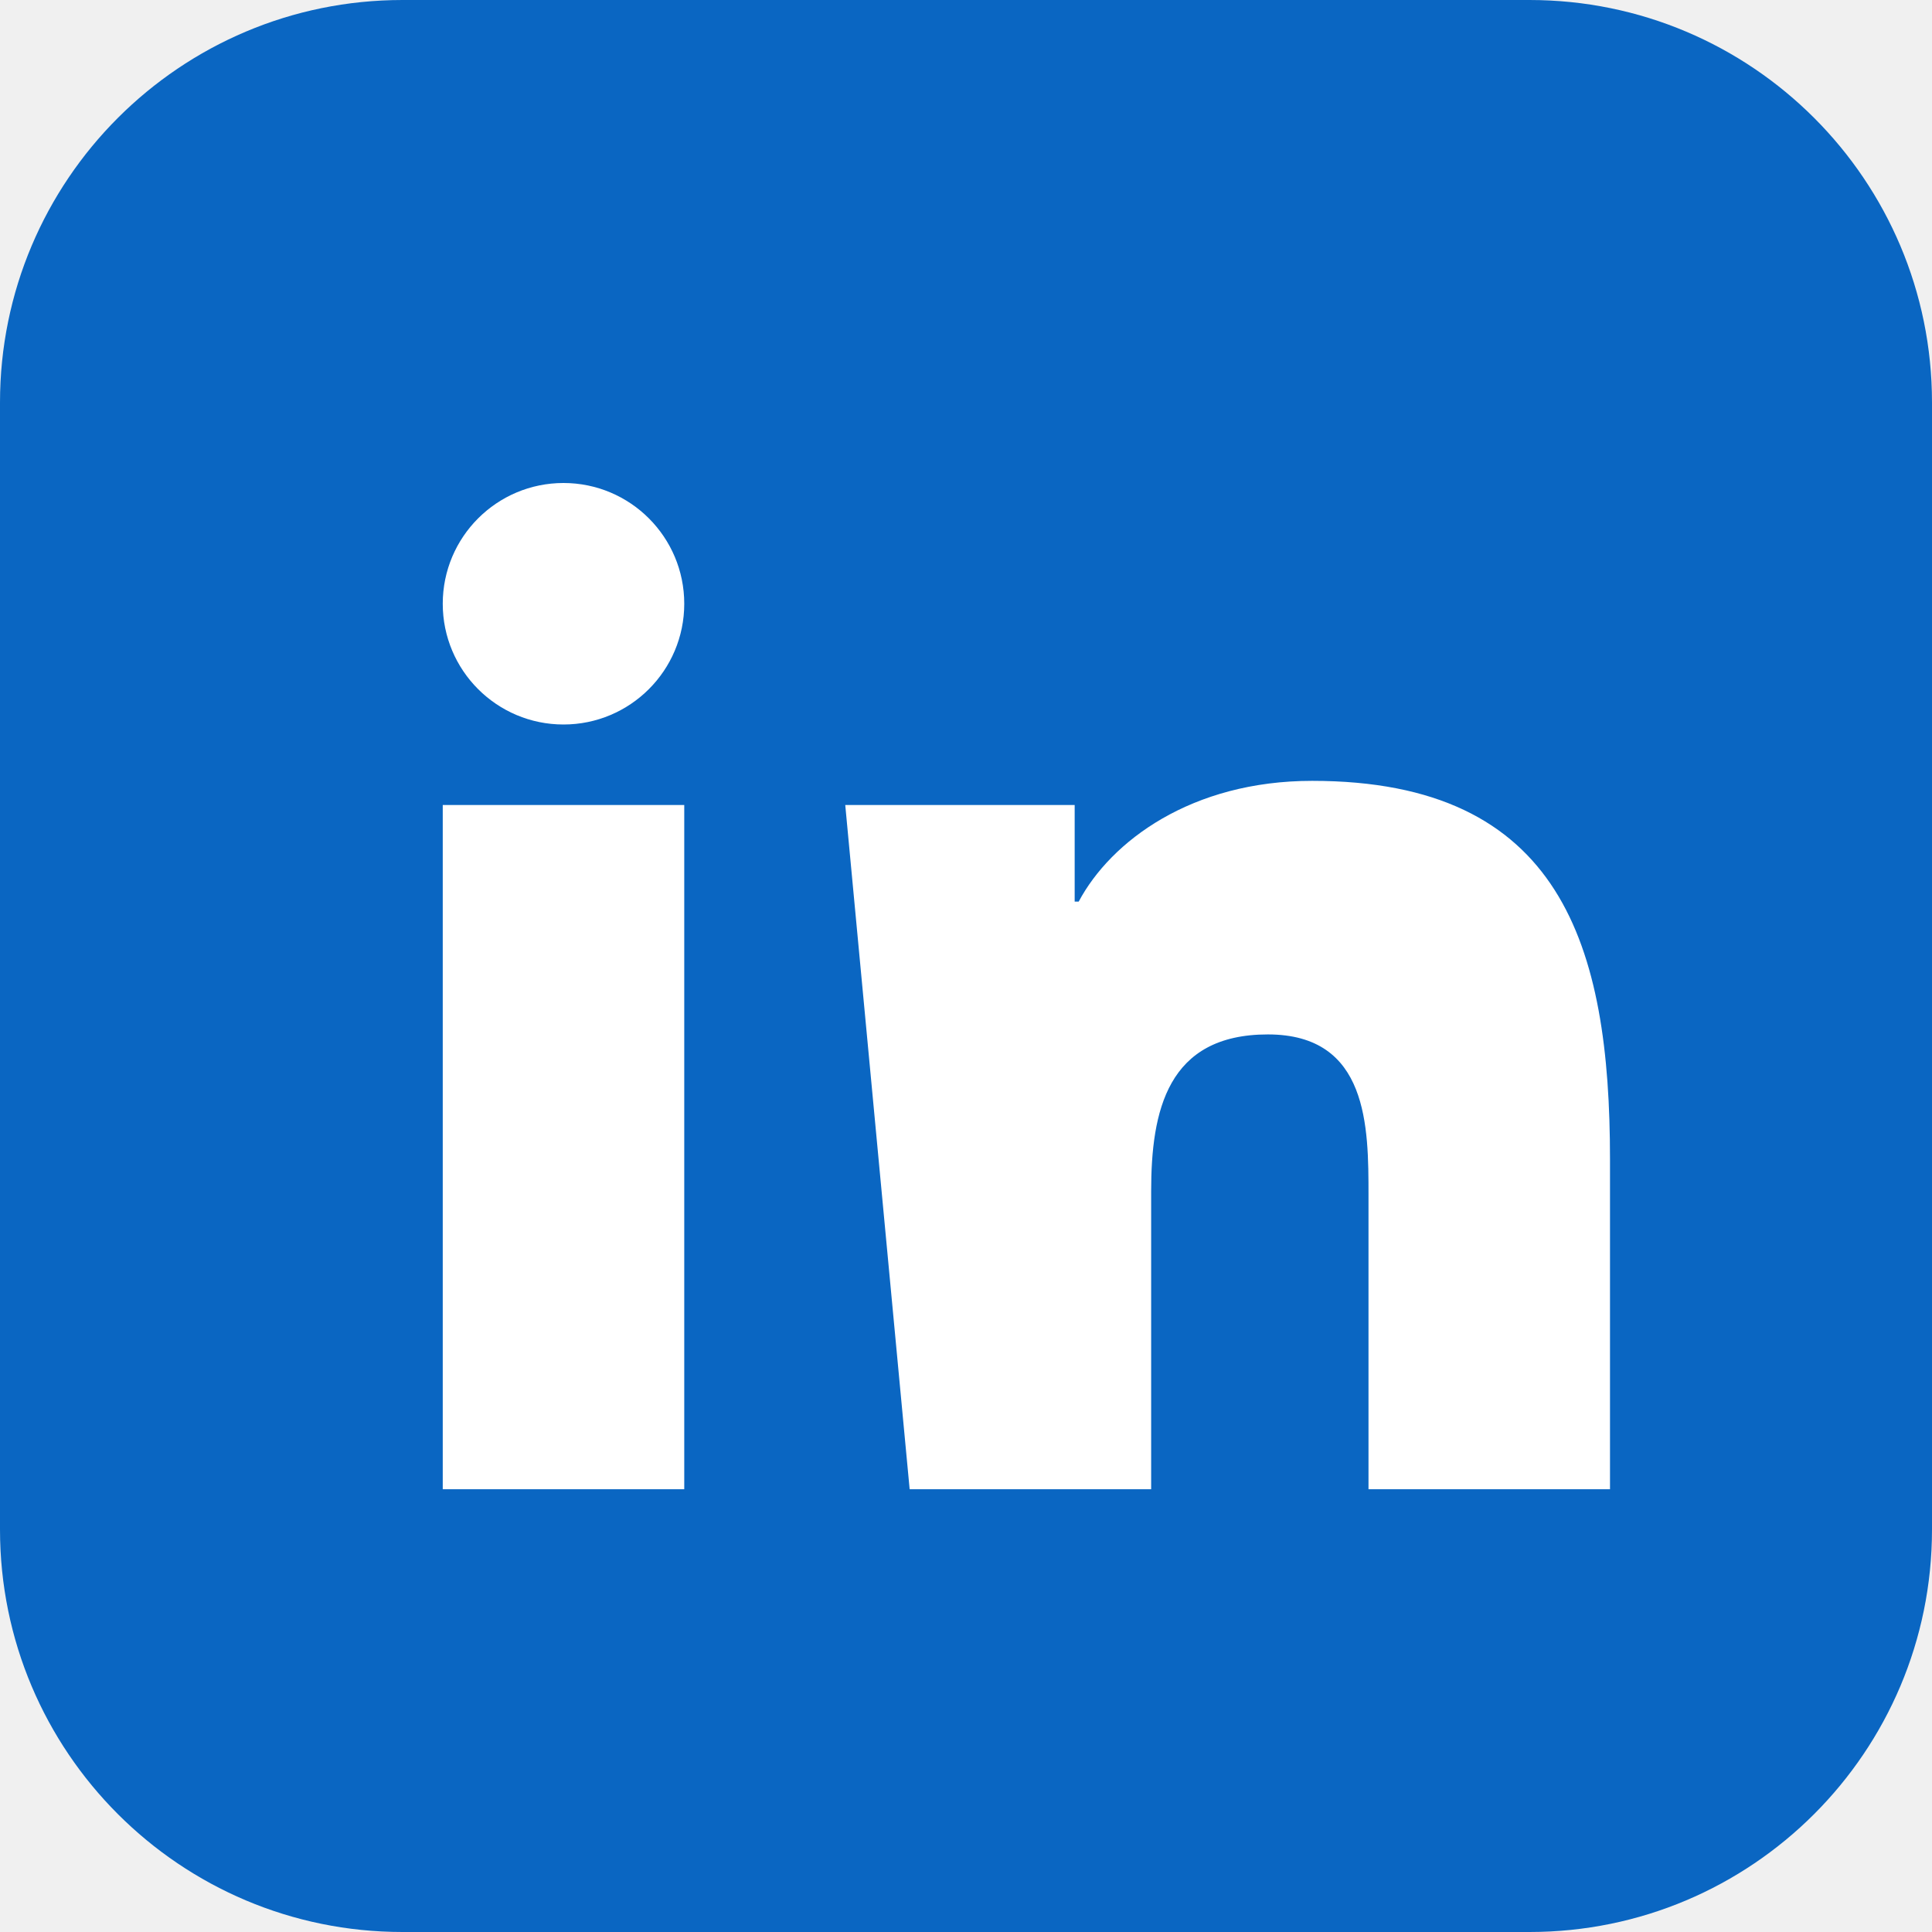
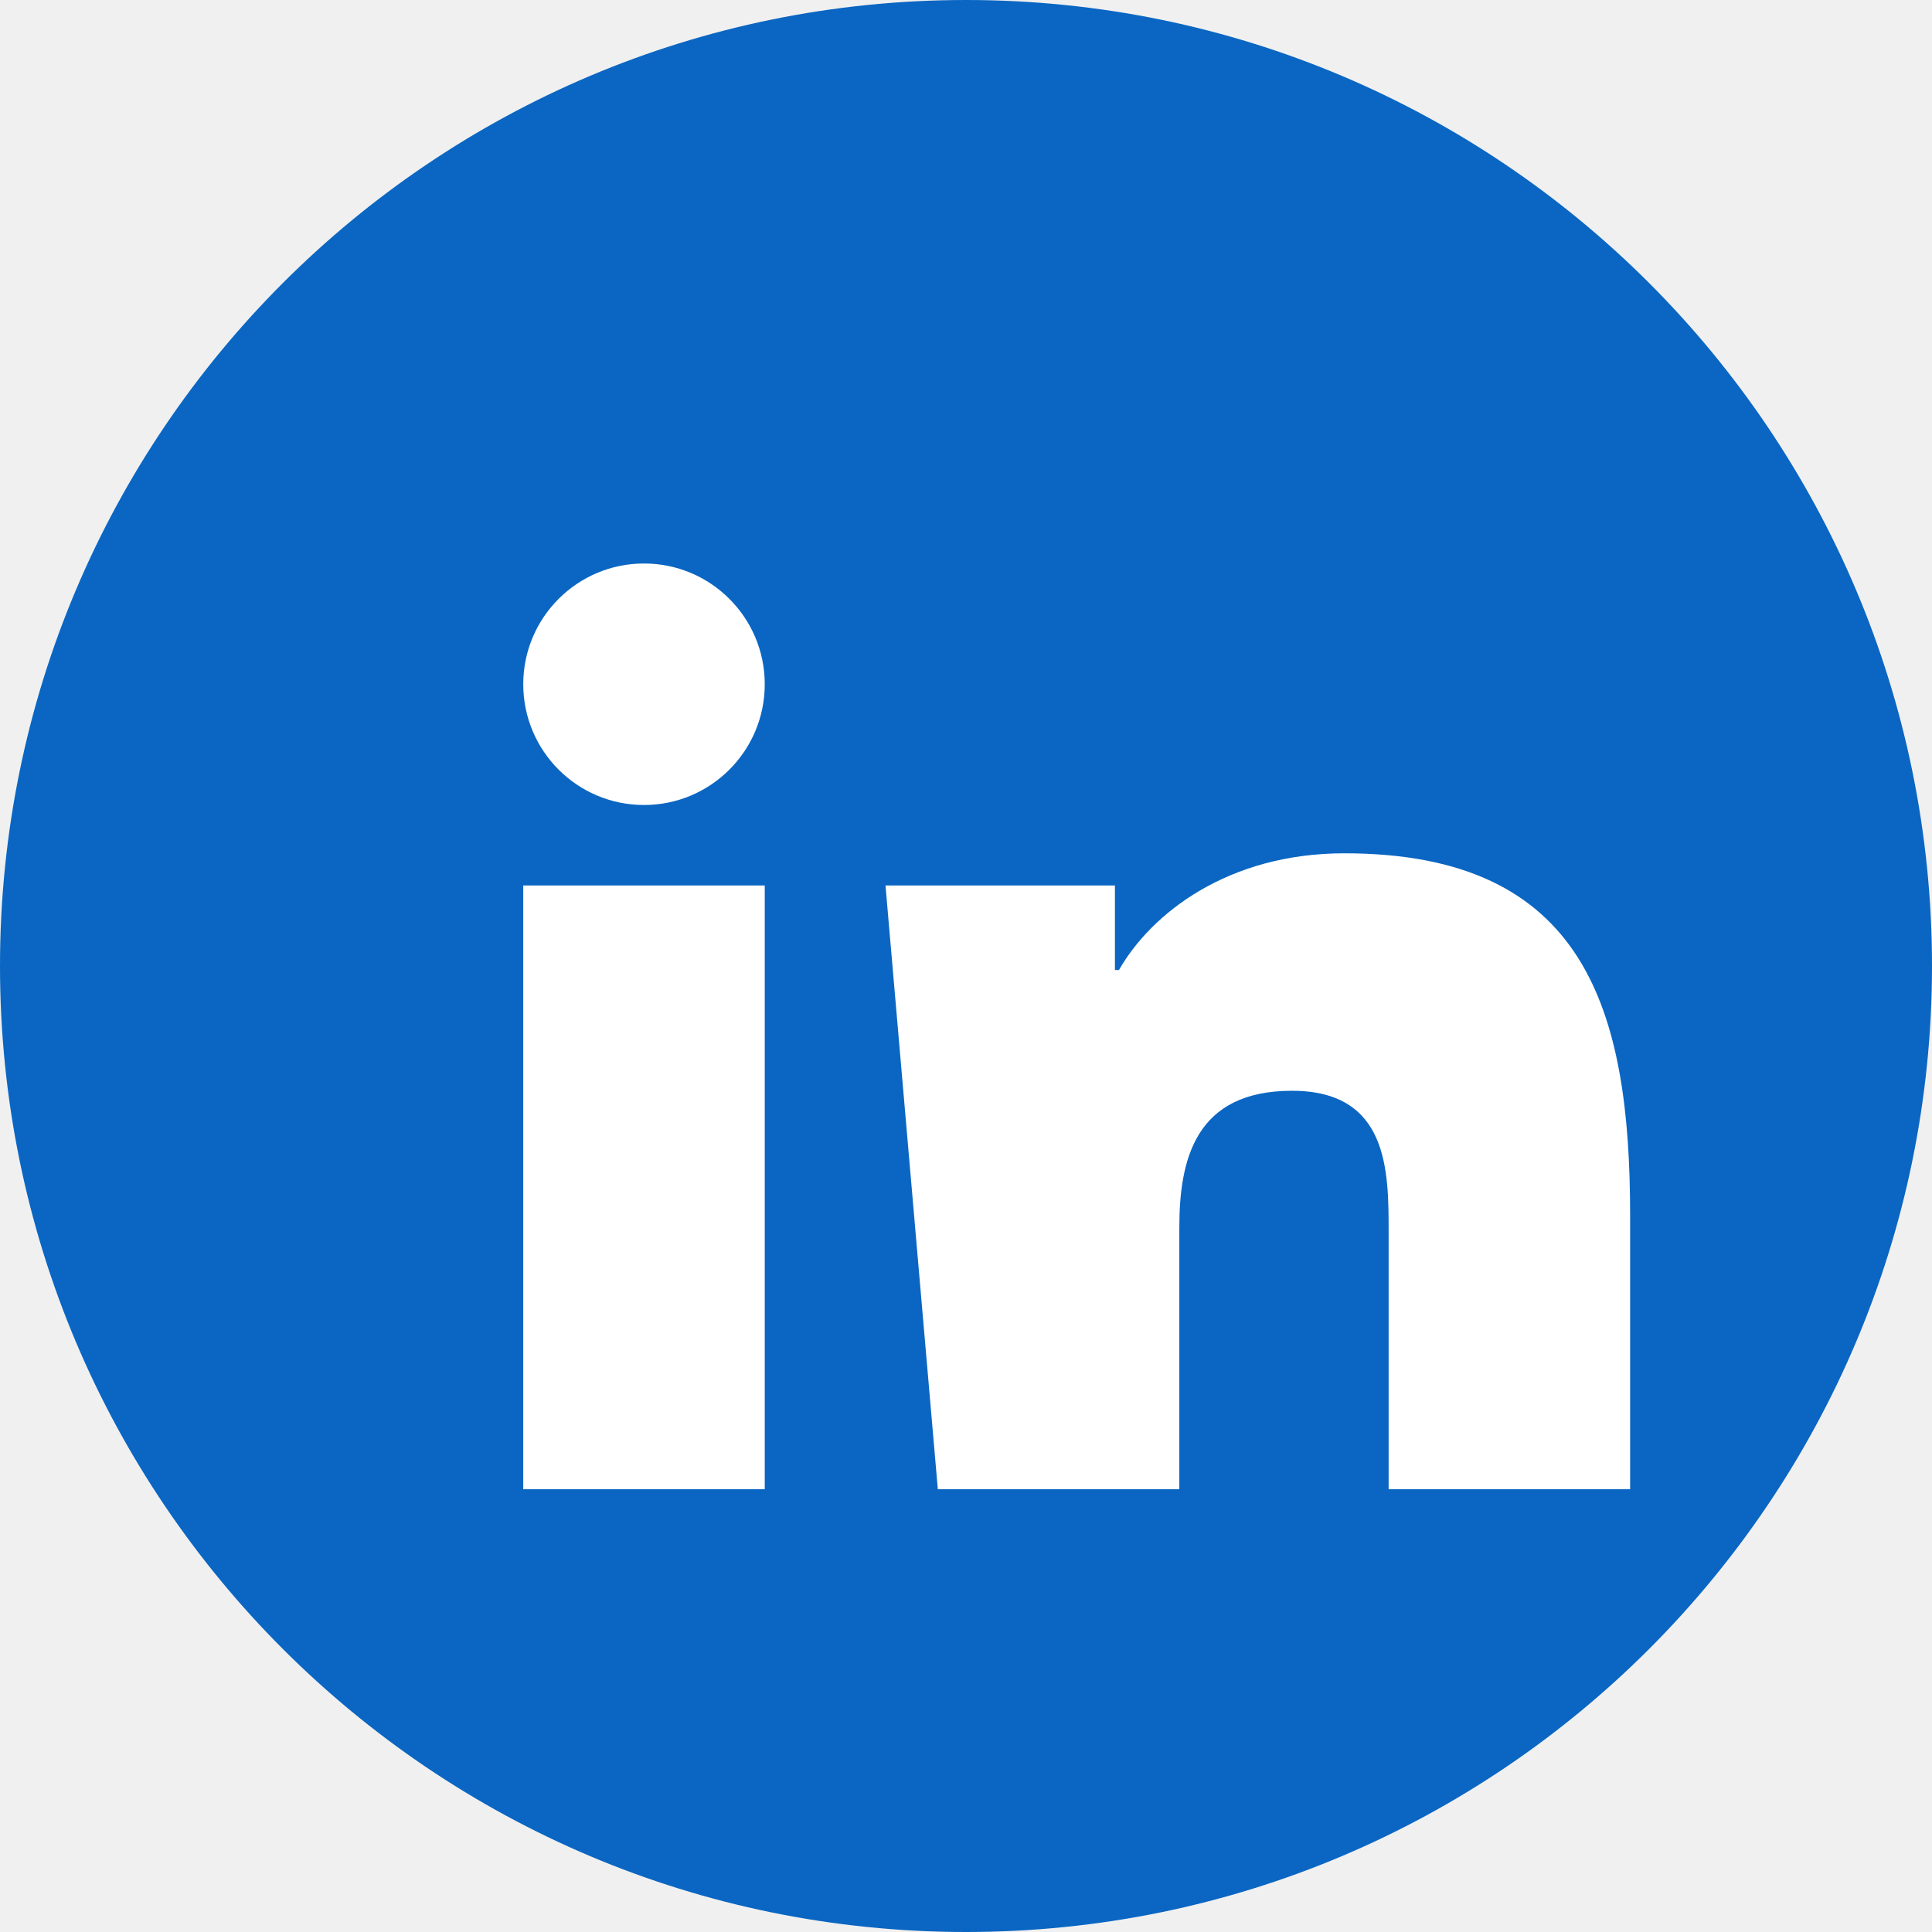
<svg xmlns="http://www.w3.org/2000/svg" viewBox="0 0 48 48" role="img" aria-labelledby="title">
-   <rect width="48" height="48" rx="10" fill="#0a66c2" />
-   <circle cx="14" cy="15" r="3" fill="#ffffff" />
-   <path d="M11 20h6v17h-6zM21 20h5.7v2.4h.1c.8-1.5 2.8-3 5.8-3 6.2 0 7.4 4.1 7.4 9.4V37h-6v-7.3c0-1.7 0-4-2.5-4s-2.9 1.9-2.9 3.9V37h-6z" fill="#ffffff" />
+   <circle cx="24" cy="24" r="24" fill="#0a66c2" />
+   <circle cx="16" cy="17" r="3" fill="#ffffff" />
+   <path d="M13 22h6v15h-6zM22 22h5.7v2.1h.1c.8-1.4 2.7-2.9 5.6-2.9 6 0 7.1 3.9 7.1 9V37h-6v-6.4c0-1.5 0-3.5-2.4-3.5s-2.8 1.7-2.8 3.4V37h-6z" fill="#ffffff" />
</svg>
